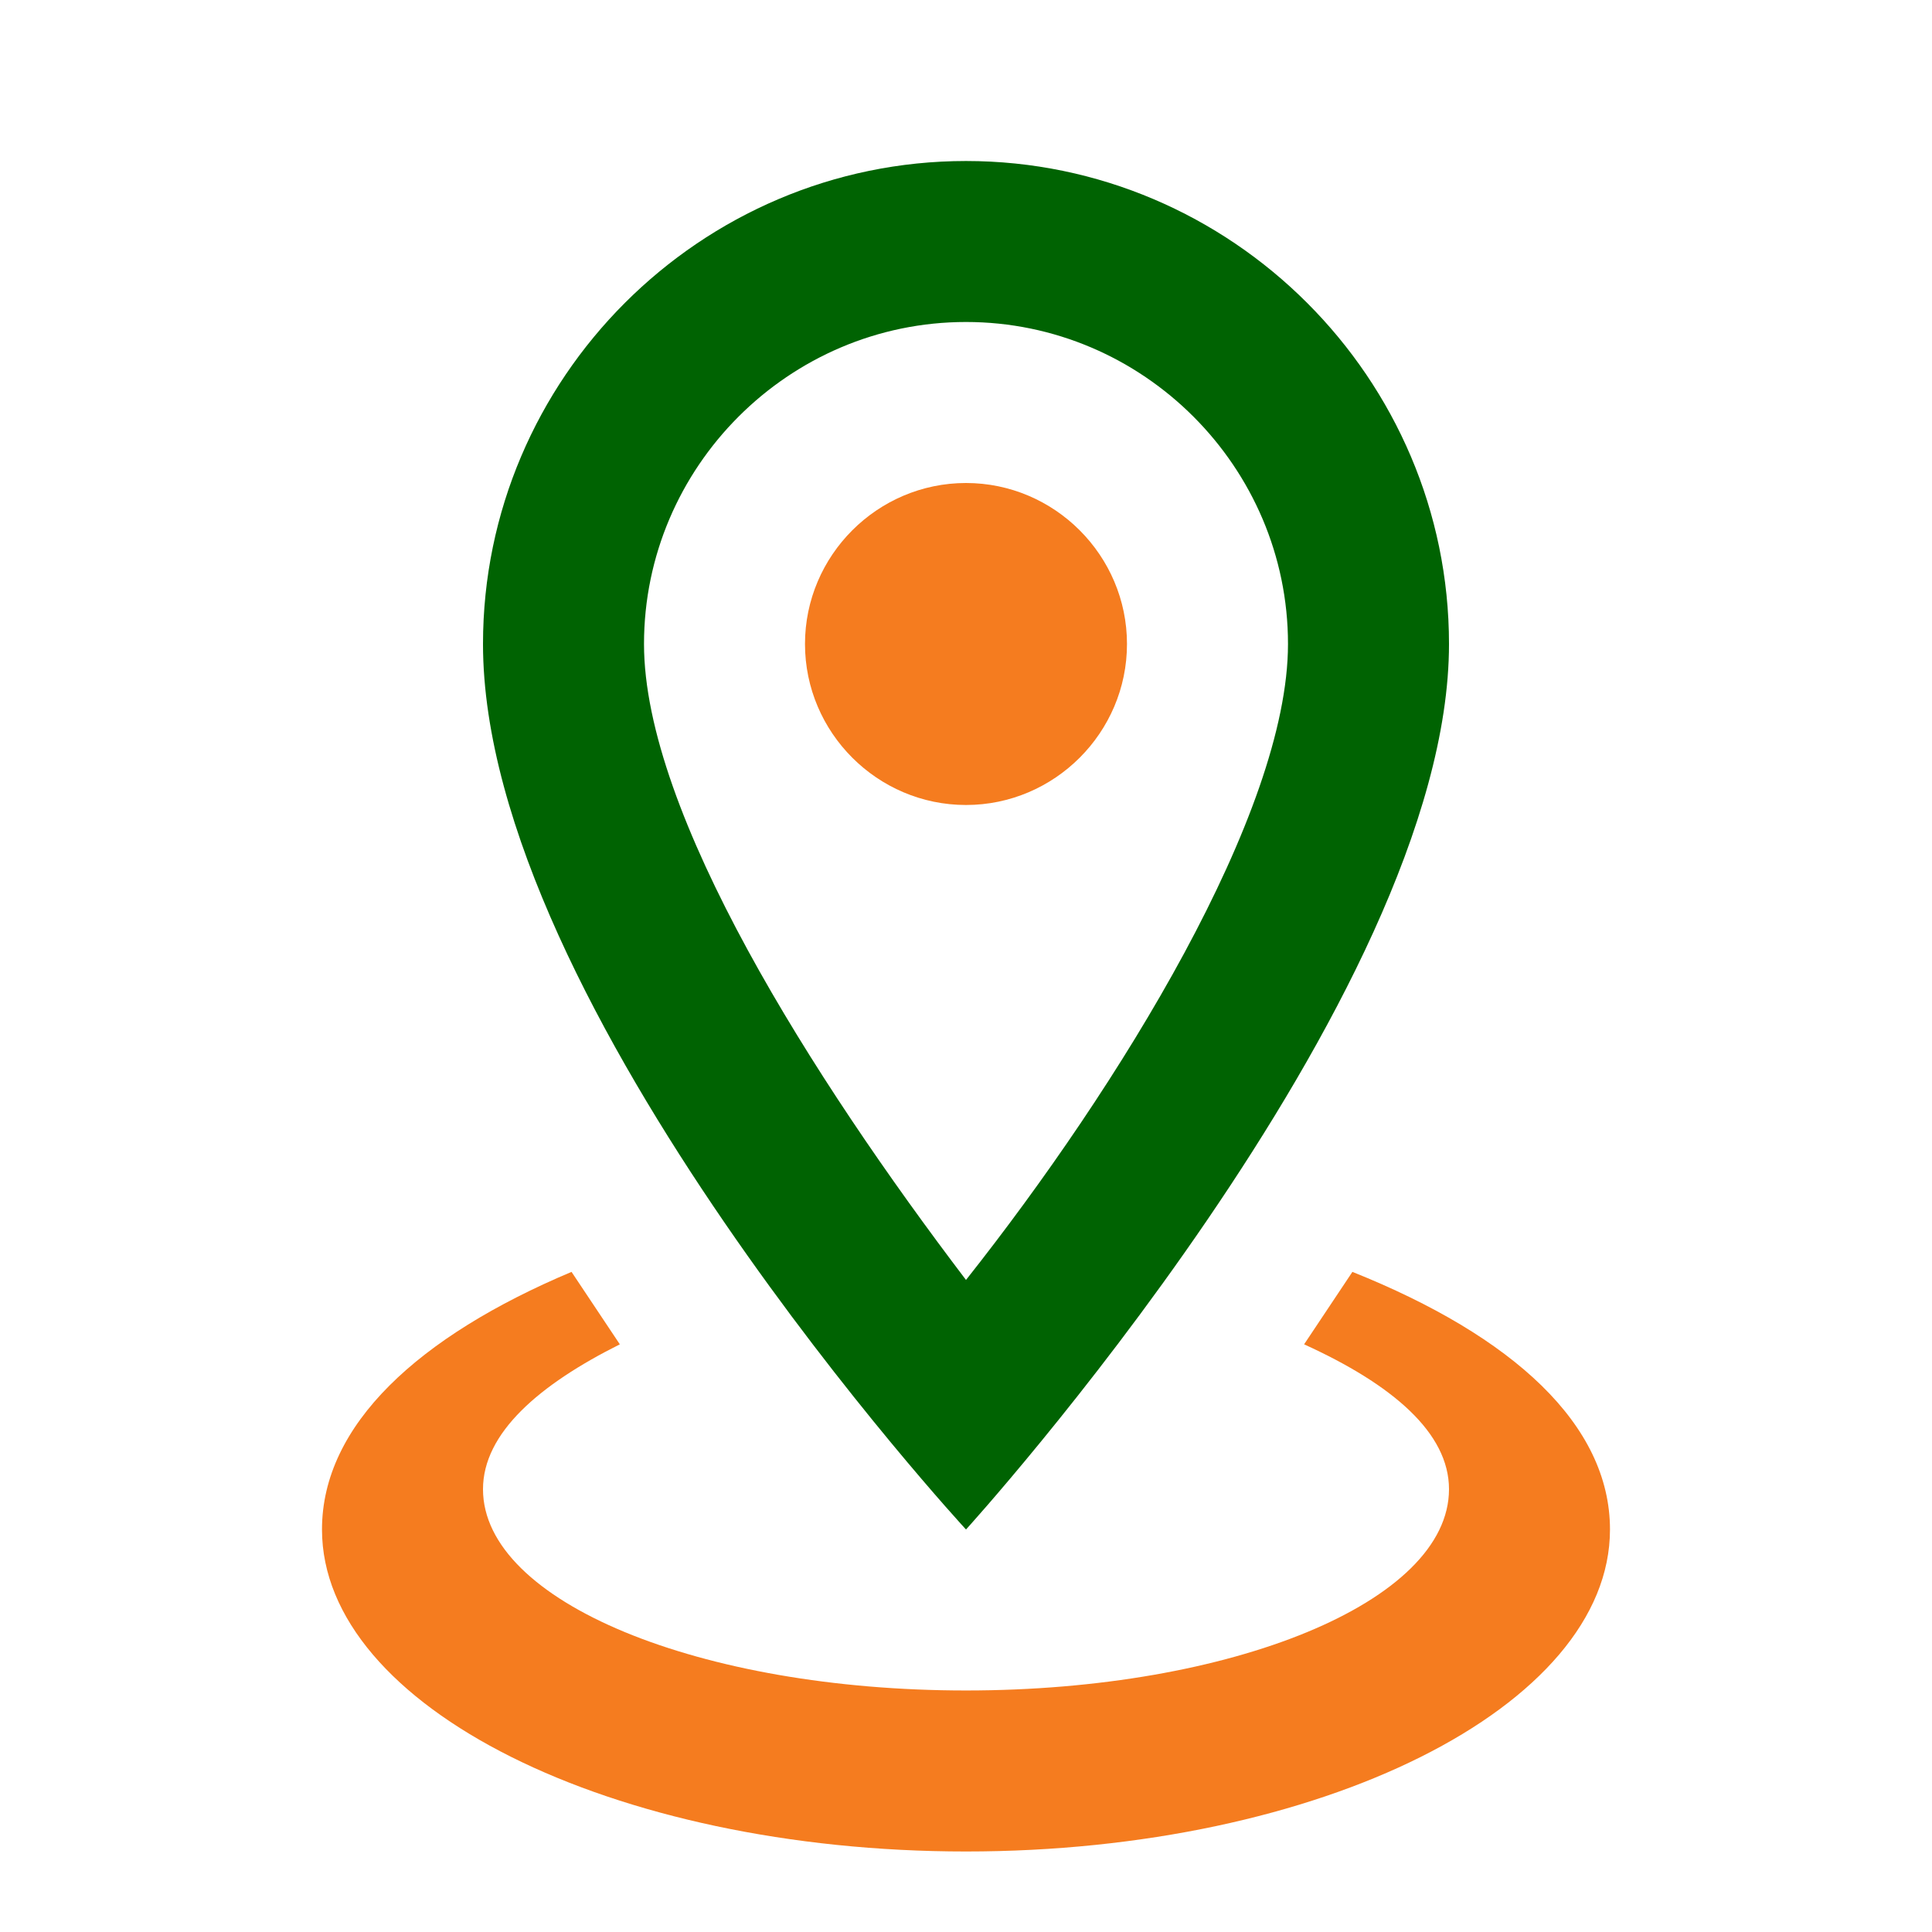
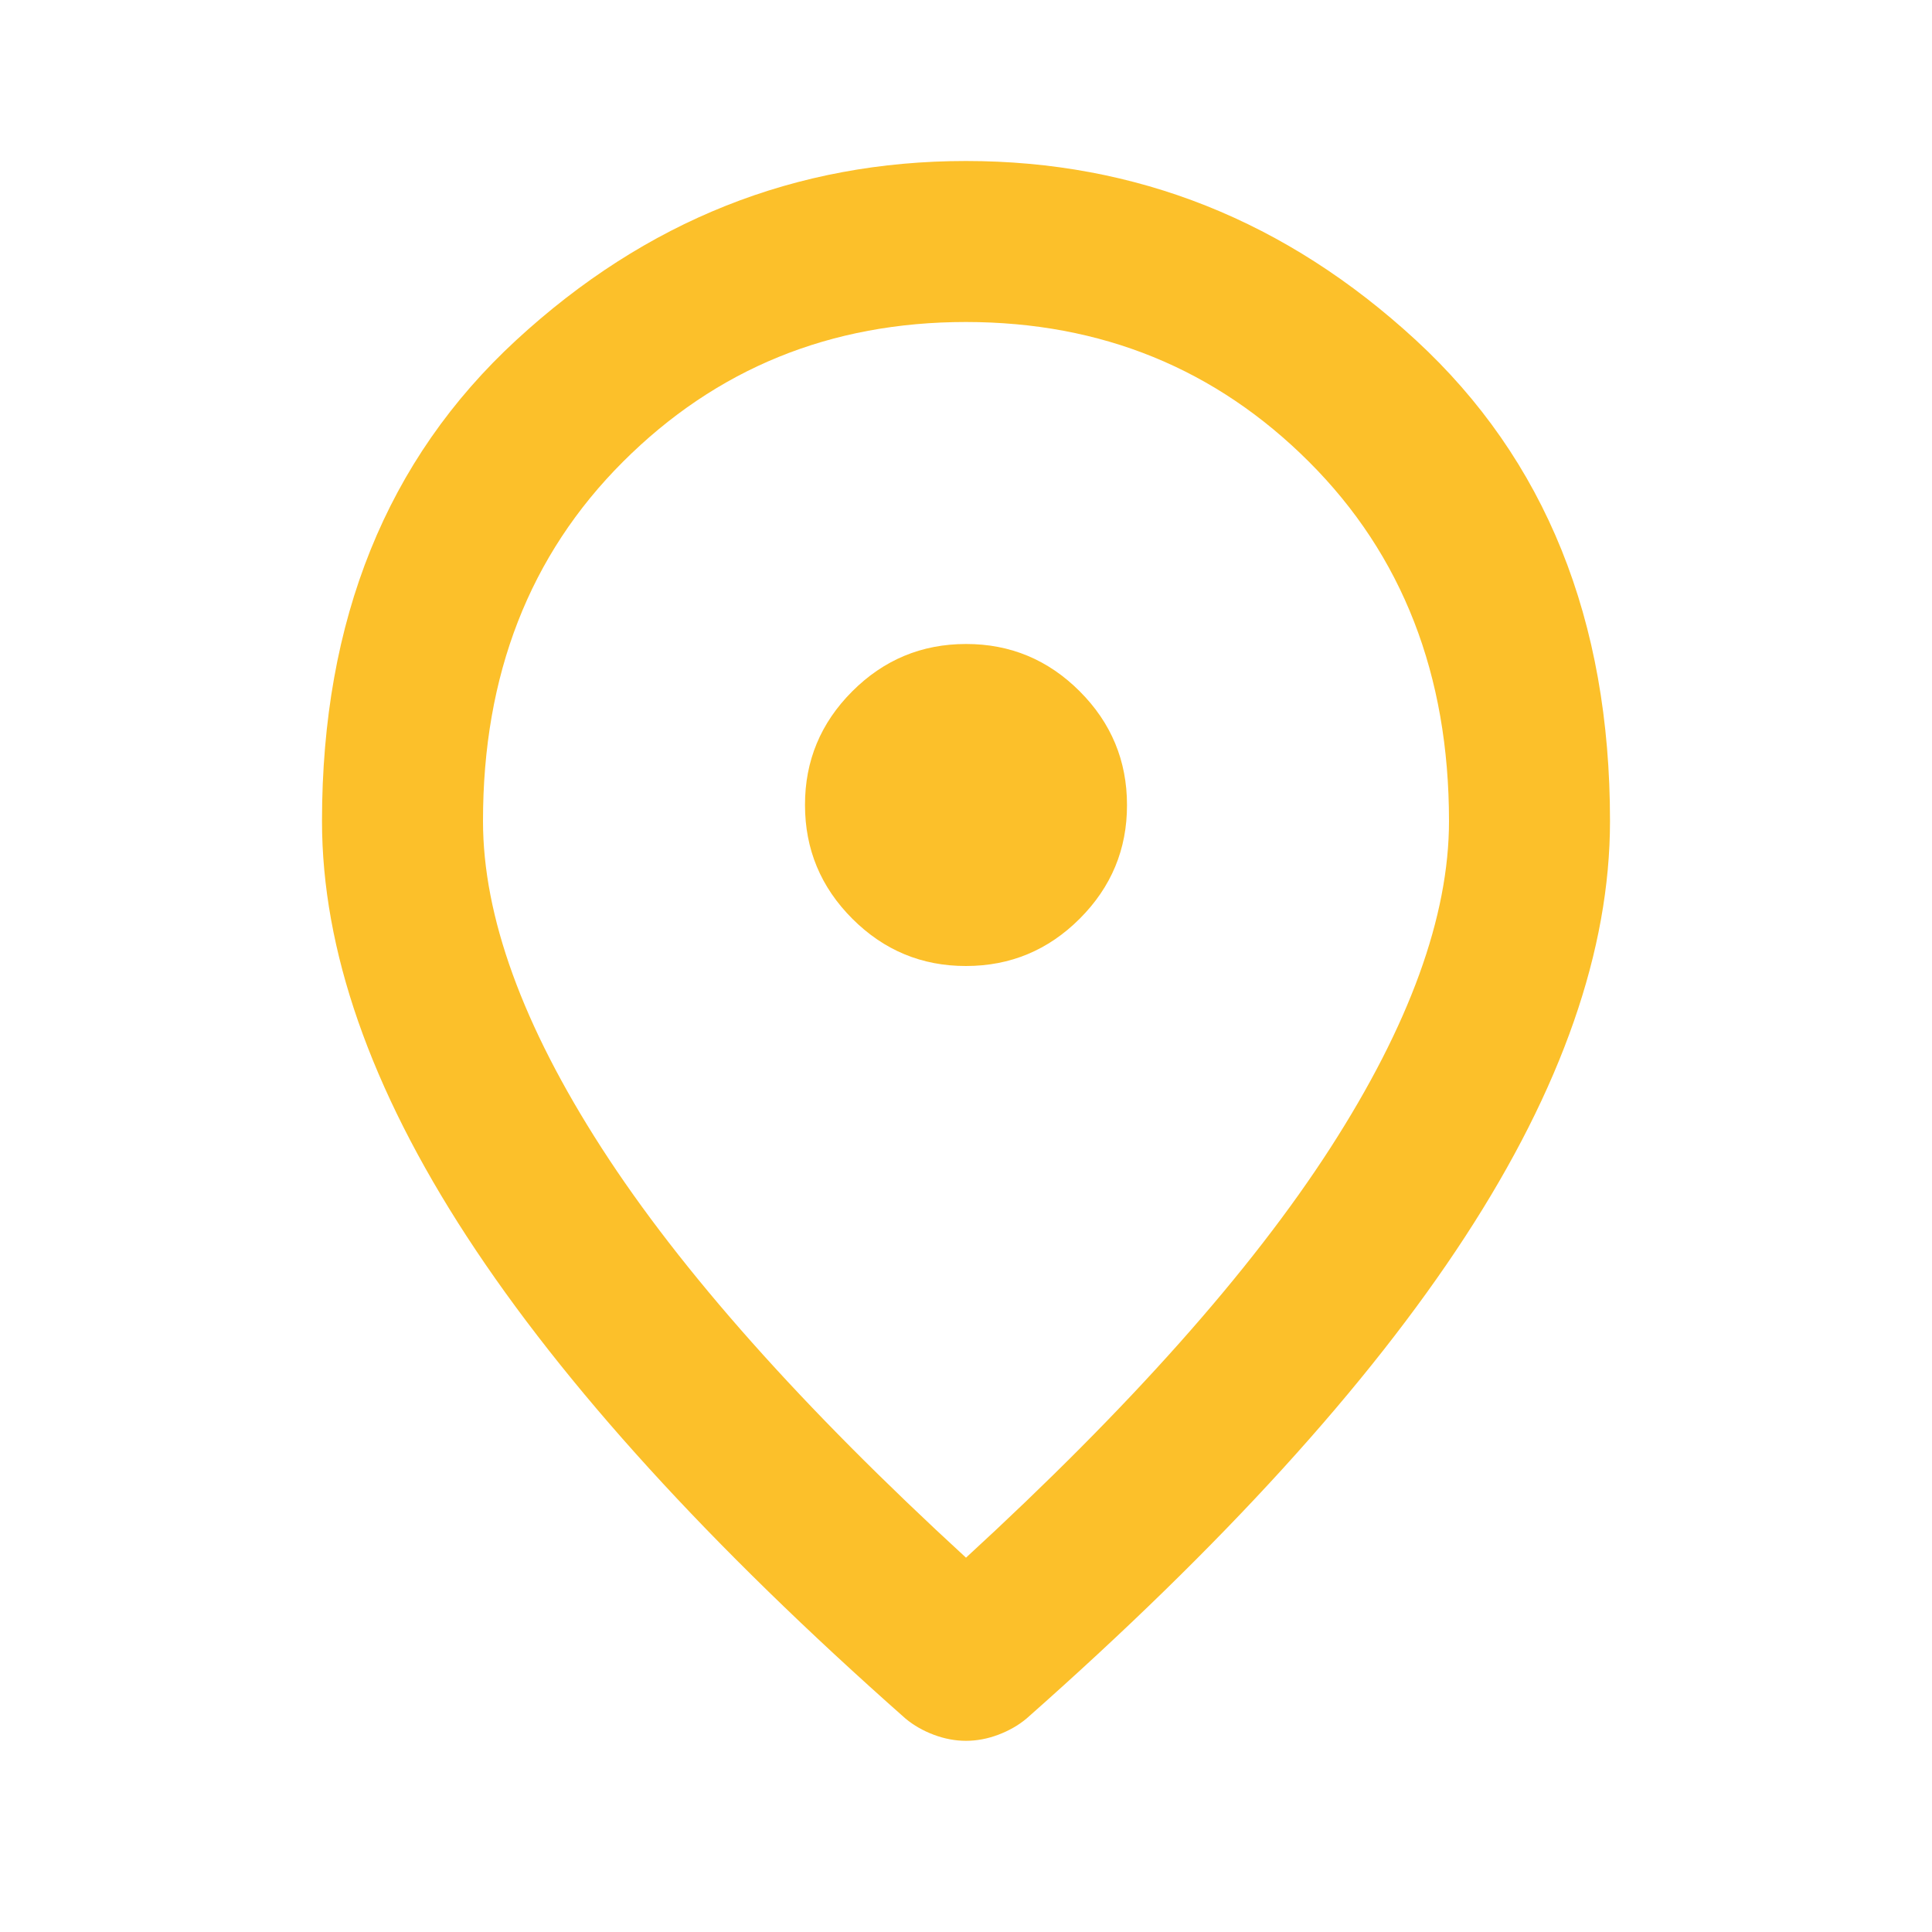
- <svg xmlns="http://www.w3.org/2000/svg" width="80" height="80" viewBox="0 0 80 80" fill="none">
-   <path d="M40 13.333C47.333 13.333 53.333 19.333 53.333 26.667C53.333 33.667 46.333 45 40 53C33.667 44.667 26.667 33.667 26.667 26.667C26.667 19.333 32.667 13.333 40 13.333ZM40 6.667C29 6.667 20 15.667 20 26.667C20 41.667 40 63.333 40 63.333C40 63.333 60 41.333 60 26.667C60 15.667 51 6.667 40 6.667Z" fill="#006302" />
-   <path d="M33.333 26.667C33.333 23 36.333 20 40 20C43.666 20 46.666 23 46.666 26.667C46.666 30.333 43.666 33.333 40 33.333C36.333 33.333 33.333 30.333 33.333 26.667Z" fill="#F57C1F" />
-   <path d="M40 76.666C54.666 76.666 66.666 70.666 66.666 63.333C66.666 58.999 62.666 55.333 56 52.666L54 55.666C57.666 57.333 60 59.333 60 61.666C60 66.333 51 69.999 40 69.999C29 69.999 20 66.333 20 61.666C20 59.333 22.333 57.333 25.666 55.666L23.666 52.666C17.333 55.333 13.333 58.999 13.333 63.333C13.333 70.666 25.333 76.666 40 76.666Z" fill="#F57C1F" />
+ <svg xmlns="http://www.w3.org/2000/svg" width="24" height="24" viewBox="0 0 24 24" fill="none">
+   <path d="M12 12C12.55 12 13.021 11.804 13.413 11.412C13.805 11.02 14.001 10.549 14 10C14 9.45 13.804 8.979 13.412 8.587C13.02 8.195 12.549 7.999 12 8C11.45 8 10.979 8.196 10.587 8.588C10.195 8.98 9.999 9.451 10 10C10 10.55 10.196 11.021 10.588 11.413C10.98 11.805 11.451 12.001 12 12ZM12 19.35C14.033 17.483 15.542 15.787 16.525 14.262C17.508 12.737 18 11.383 18 10.2C18 8.383 17.421 6.896 16.262 5.738C15.103 4.58 13.683 4.001 12 4C10.317 4 8.896 4.579 7.737 5.738C6.578 6.897 5.999 8.384 6 10.2C6 11.383 6.492 12.738 7.475 14.263C8.458 15.788 9.967 17.484 12 19.35ZM12 21.625C11.867 21.625 11.733 21.6 11.6 21.55C11.467 21.5 11.35 21.433 11.25 21.35C8.817 19.2 7 17.204 5.8 15.362C4.6 13.52 4 11.799 4 10.2C4 7.7 4.804 5.708 6.413 4.225C8.022 2.742 9.884 2 12 2C14.117 2 15.979 2.742 17.588 4.225C19.197 5.708 20.001 7.7 20 10.2C20 11.8 19.4 13.521 18.2 15.363C17 17.205 15.183 19.201 12.75 21.35C12.65 21.433 12.533 21.5 12.4 21.55C12.267 21.6 12.133 21.625 12 21.625Z" fill="#FCC02A" />
</svg>
